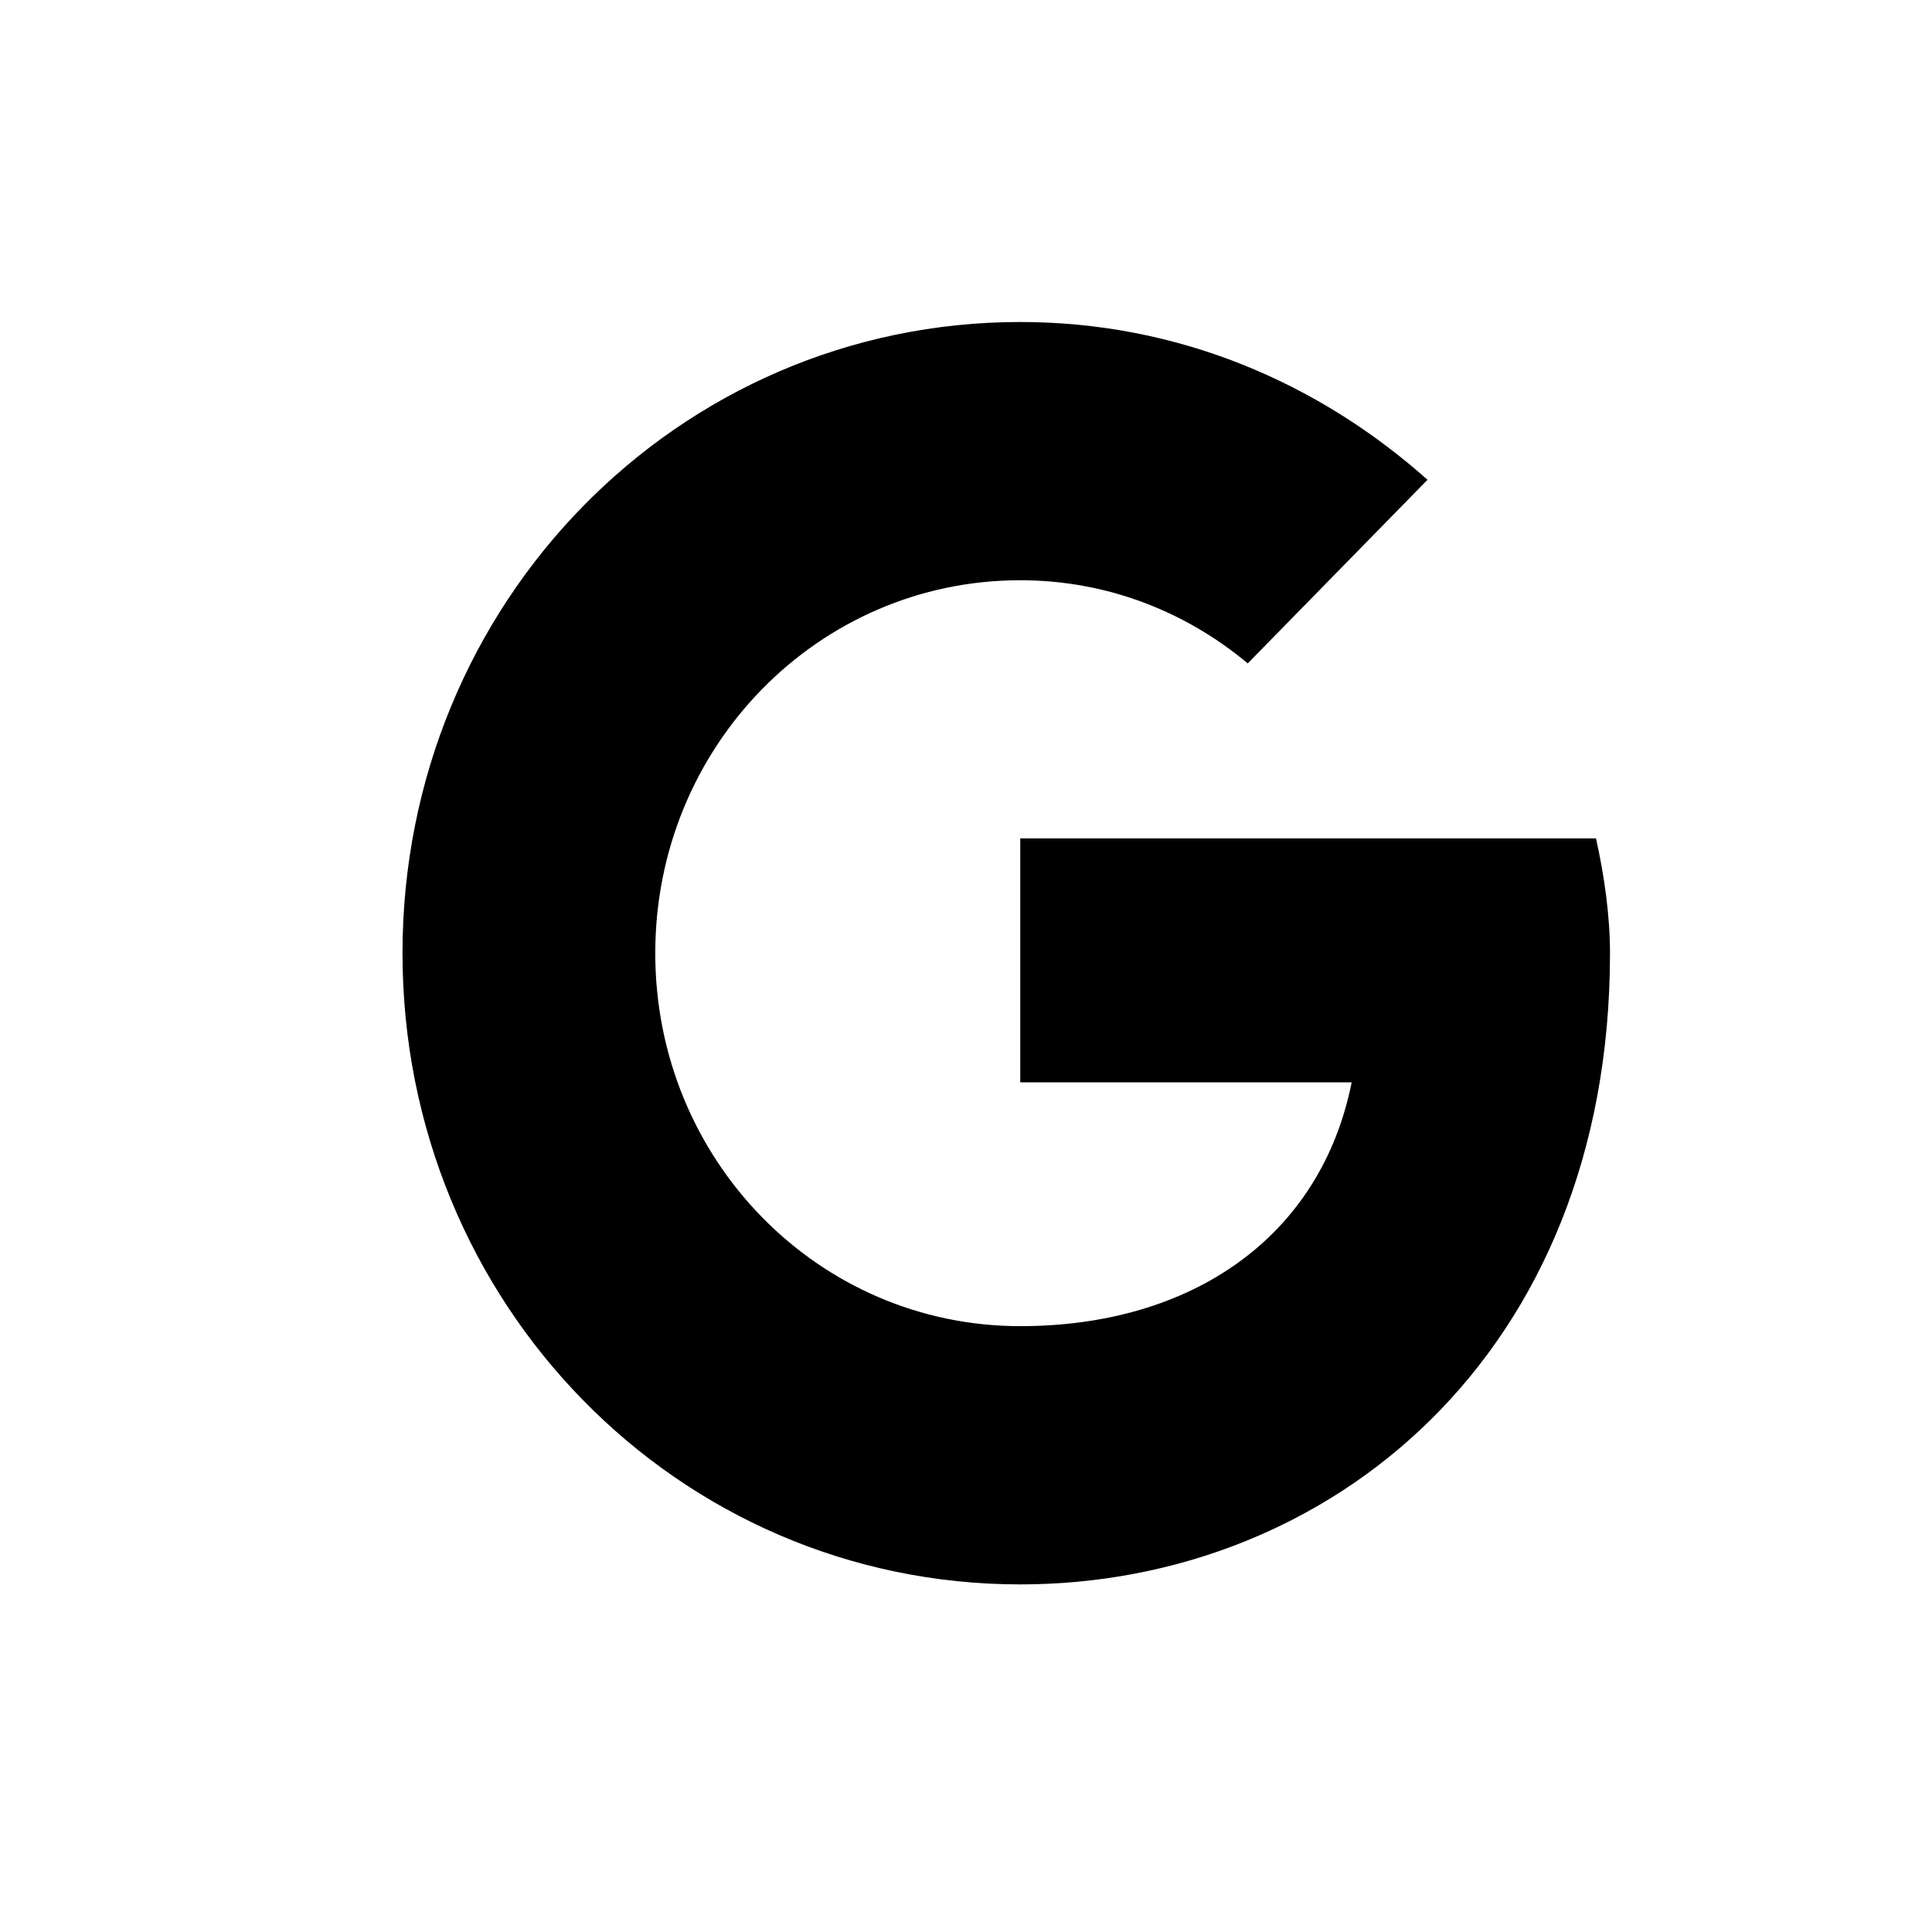
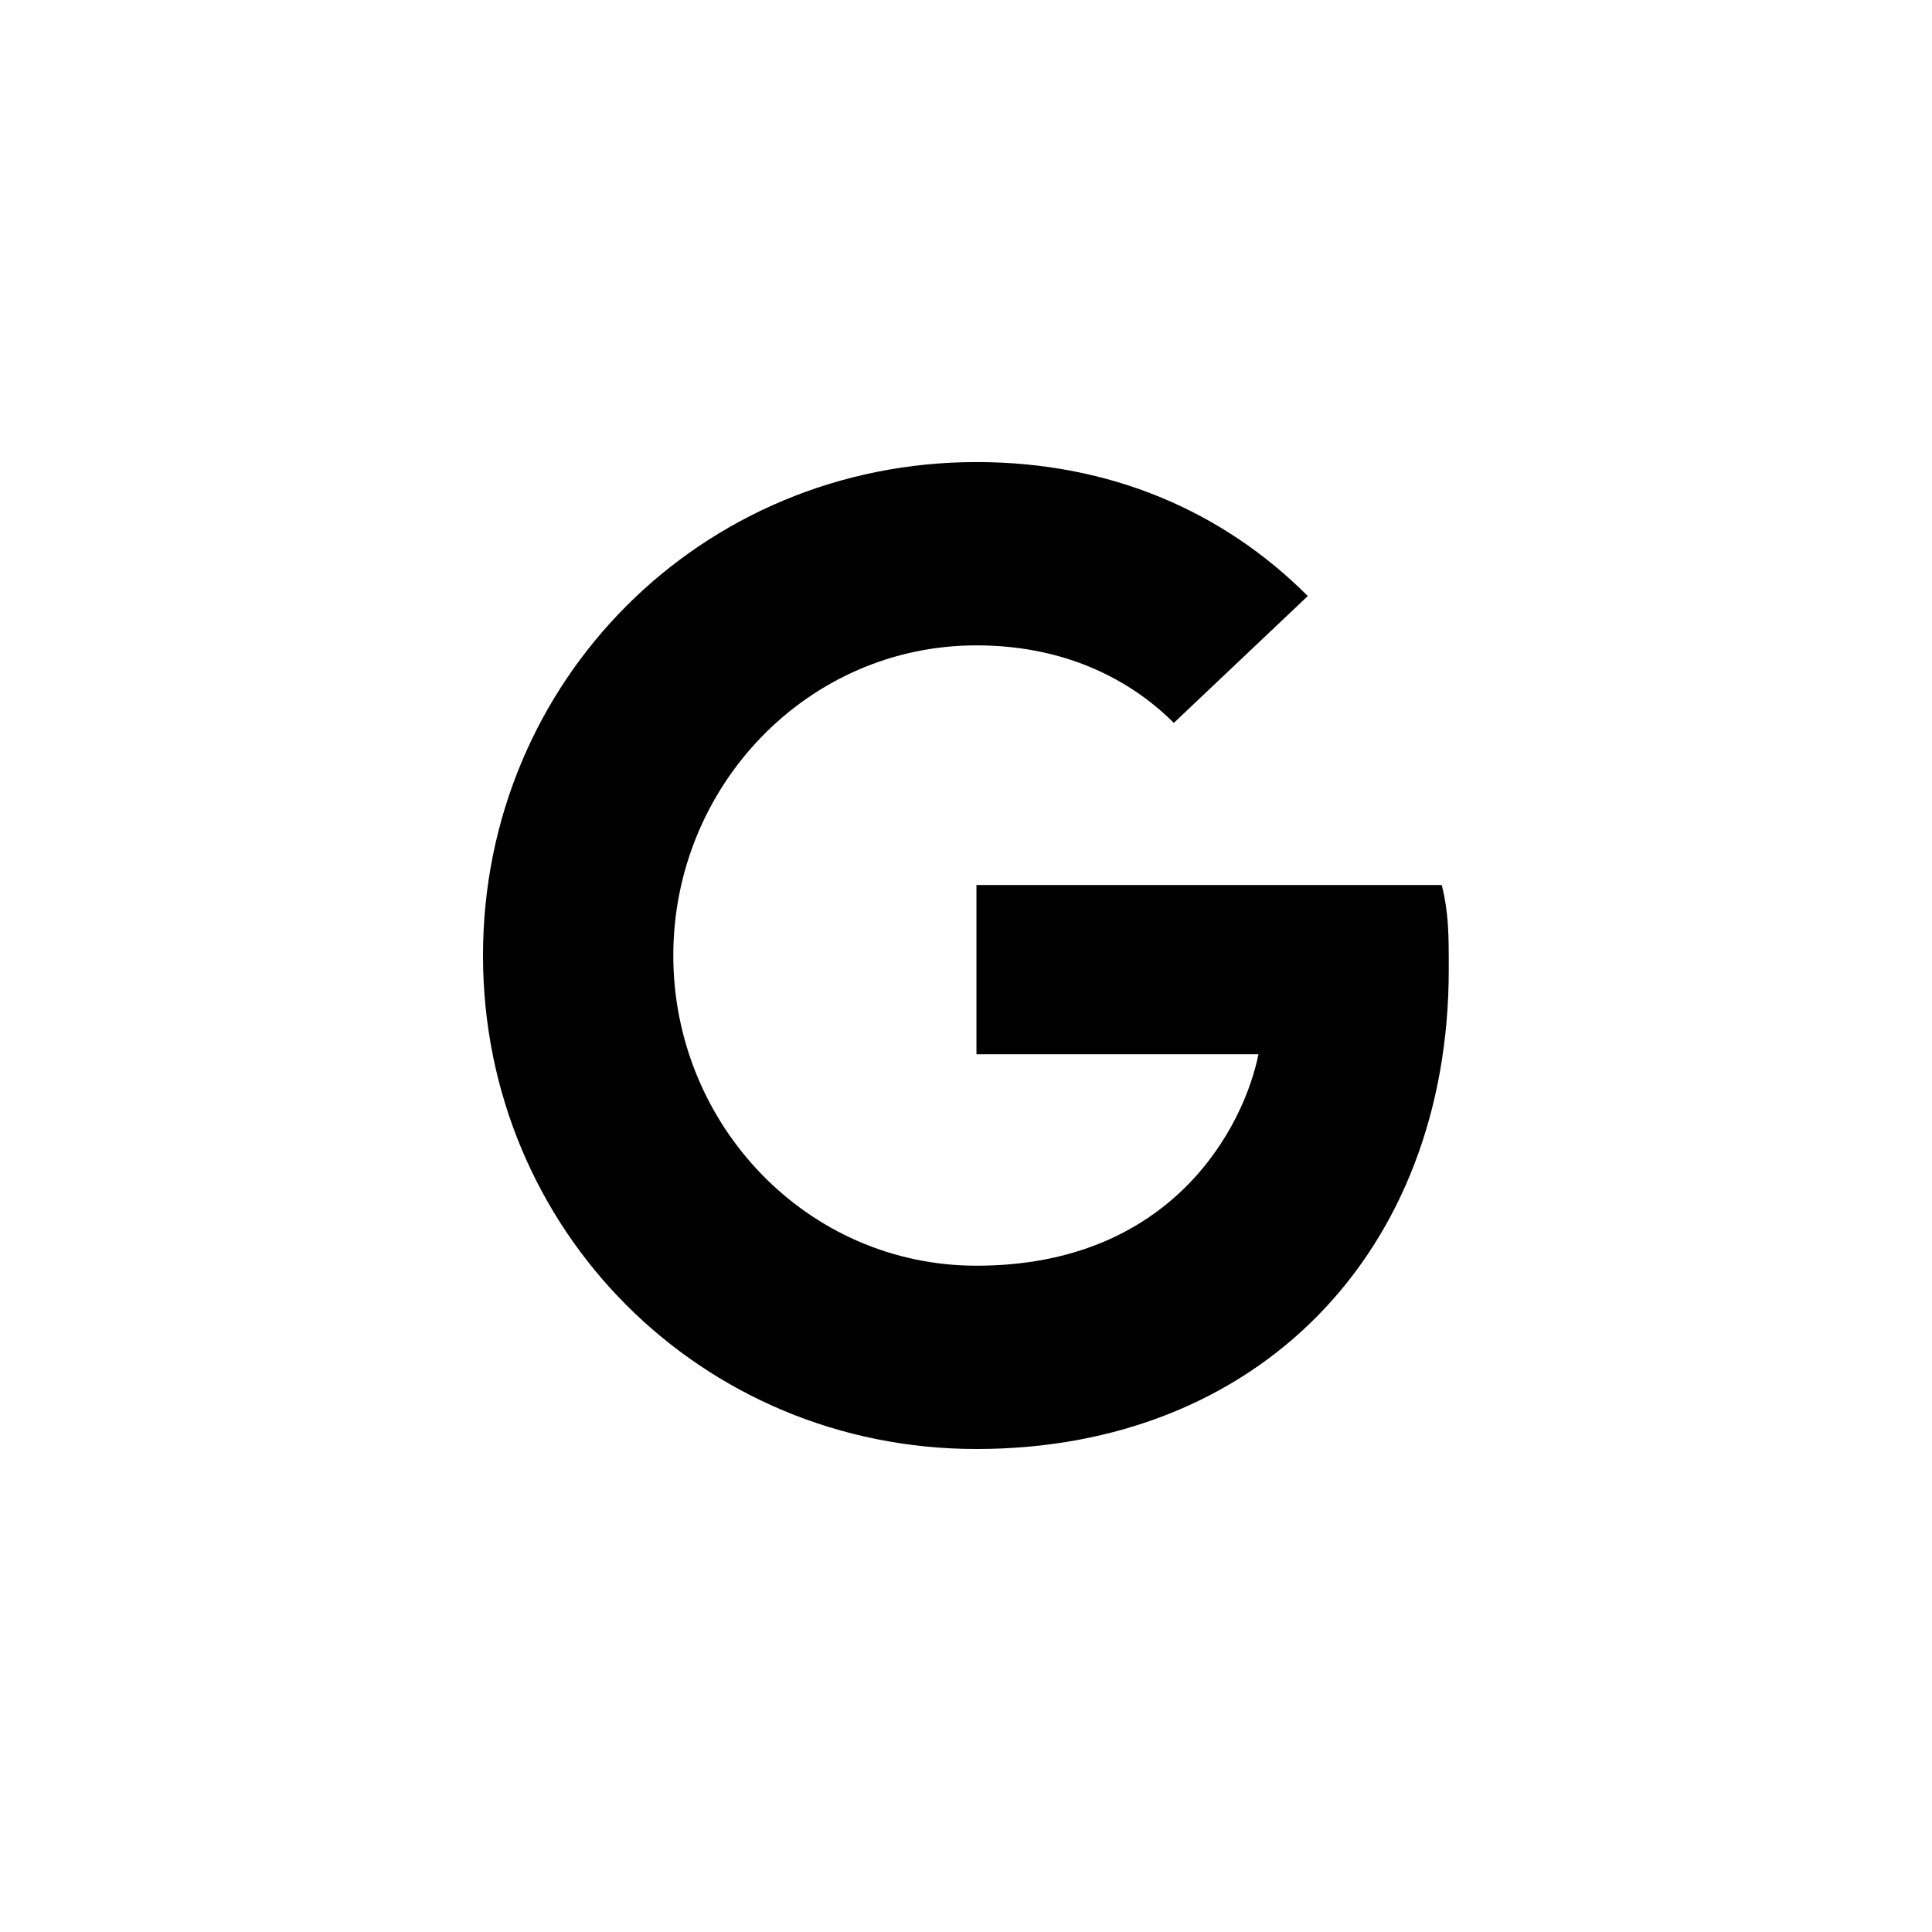
<svg xmlns="http://www.w3.org/2000/svg" width="24" height="24" viewBox="0 0 24 24">
-   <path d="M19.826,10.415 L12.674,10.415 L12.674,13.445 L16.791,13.445 C16.407,15.369 14.802,16.474 12.674,16.474 C10.163,16.474 8.14,14.407 8.14,11.841 C8.14,9.275 10.163,7.208 12.674,7.208 C13.756,7.208 14.733,7.6 15.5,8.241 L17.733,5.96 C16.372,4.748 14.628,4 12.674,4 C8.419,4 5,7.493 5,11.841 C5,16.189 8.419,19.682 12.674,19.682 C16.512,19.682 20,16.831 20,11.841 C20,11.378 19.93,10.879 19.826,10.415 Z" />
+   <path d="M12.13,18 C8.715,18 6,15.285 6,11.87 C6,8.455 8.715,5.74 12.13,5.74 C13.794,5.74 15.195,6.353 16.246,7.404 L14.582,8.98 C14.144,8.542 13.356,8.017 12.13,8.017 C10.028,8.017 8.364,9.768 8.364,11.87 C8.364,13.972 10.028,15.723 12.13,15.723 C14.582,15.723 15.458,13.972 15.633,13.096 L12.13,13.096 L12.13,10.994 L17.91,10.994 C17.997,11.345 17.997,11.607 17.997,12.045 C17.997,15.548 15.633,18 12.13,18 Z" />
</svg>
